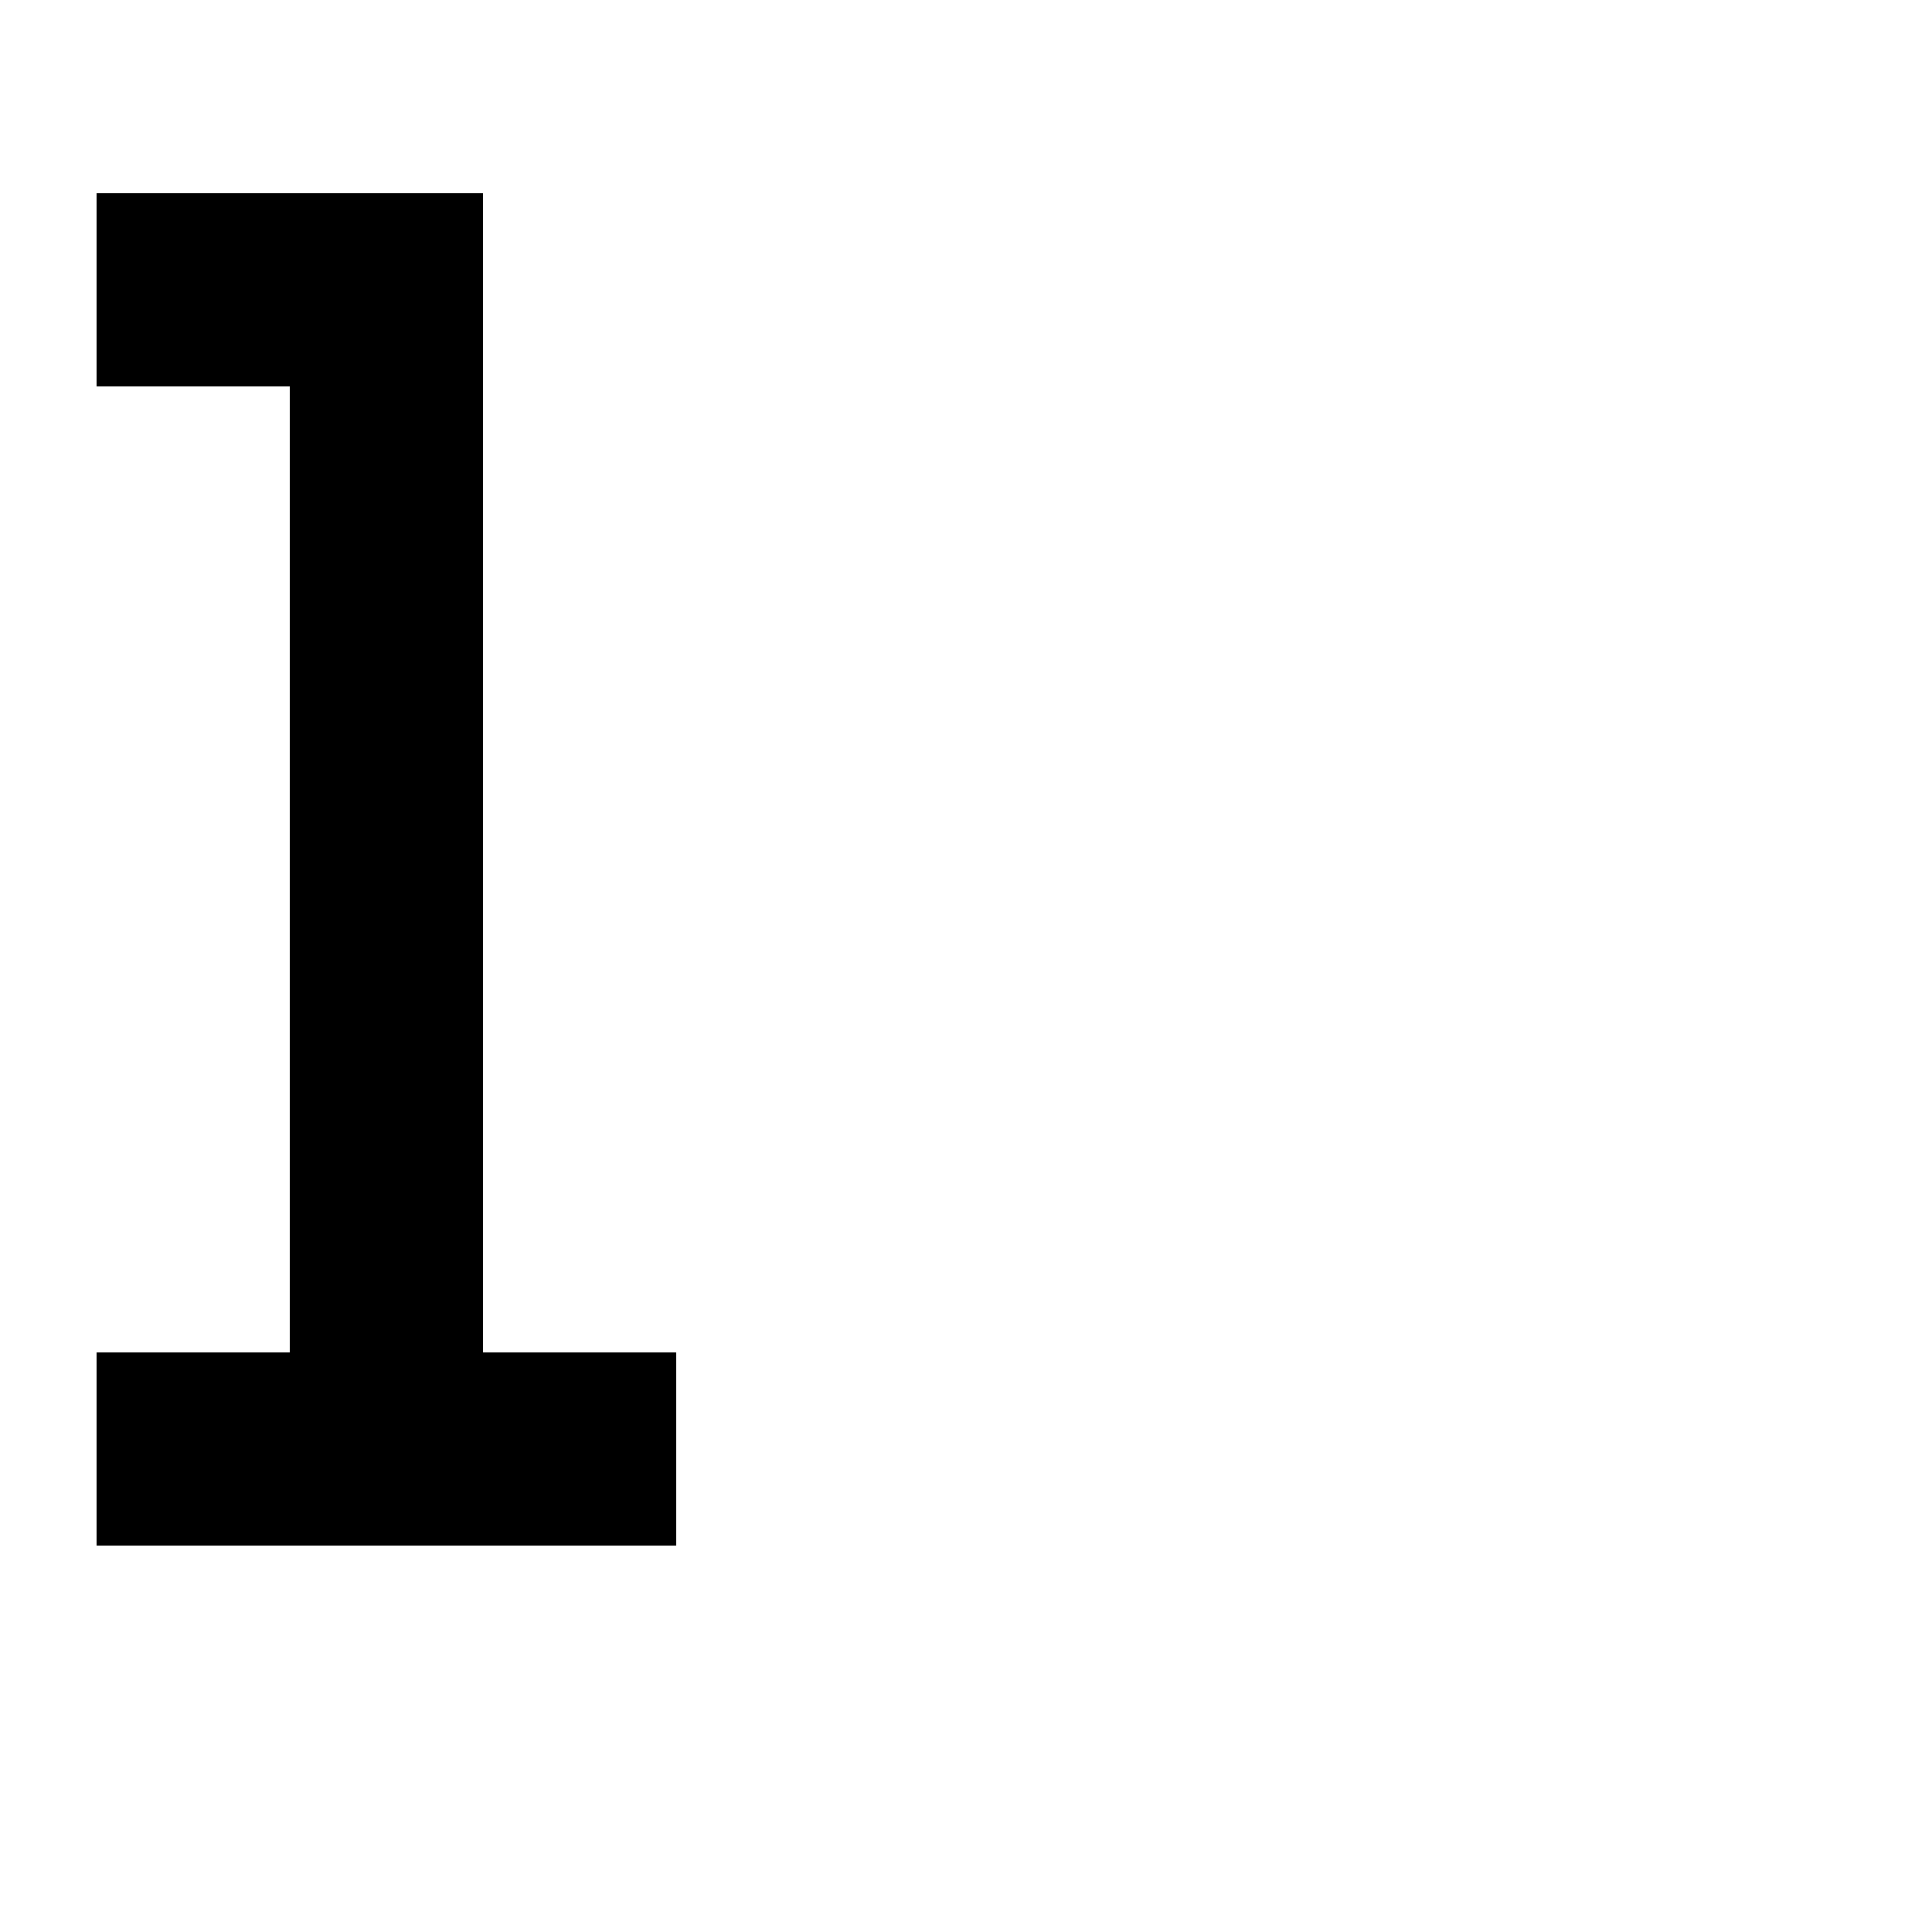
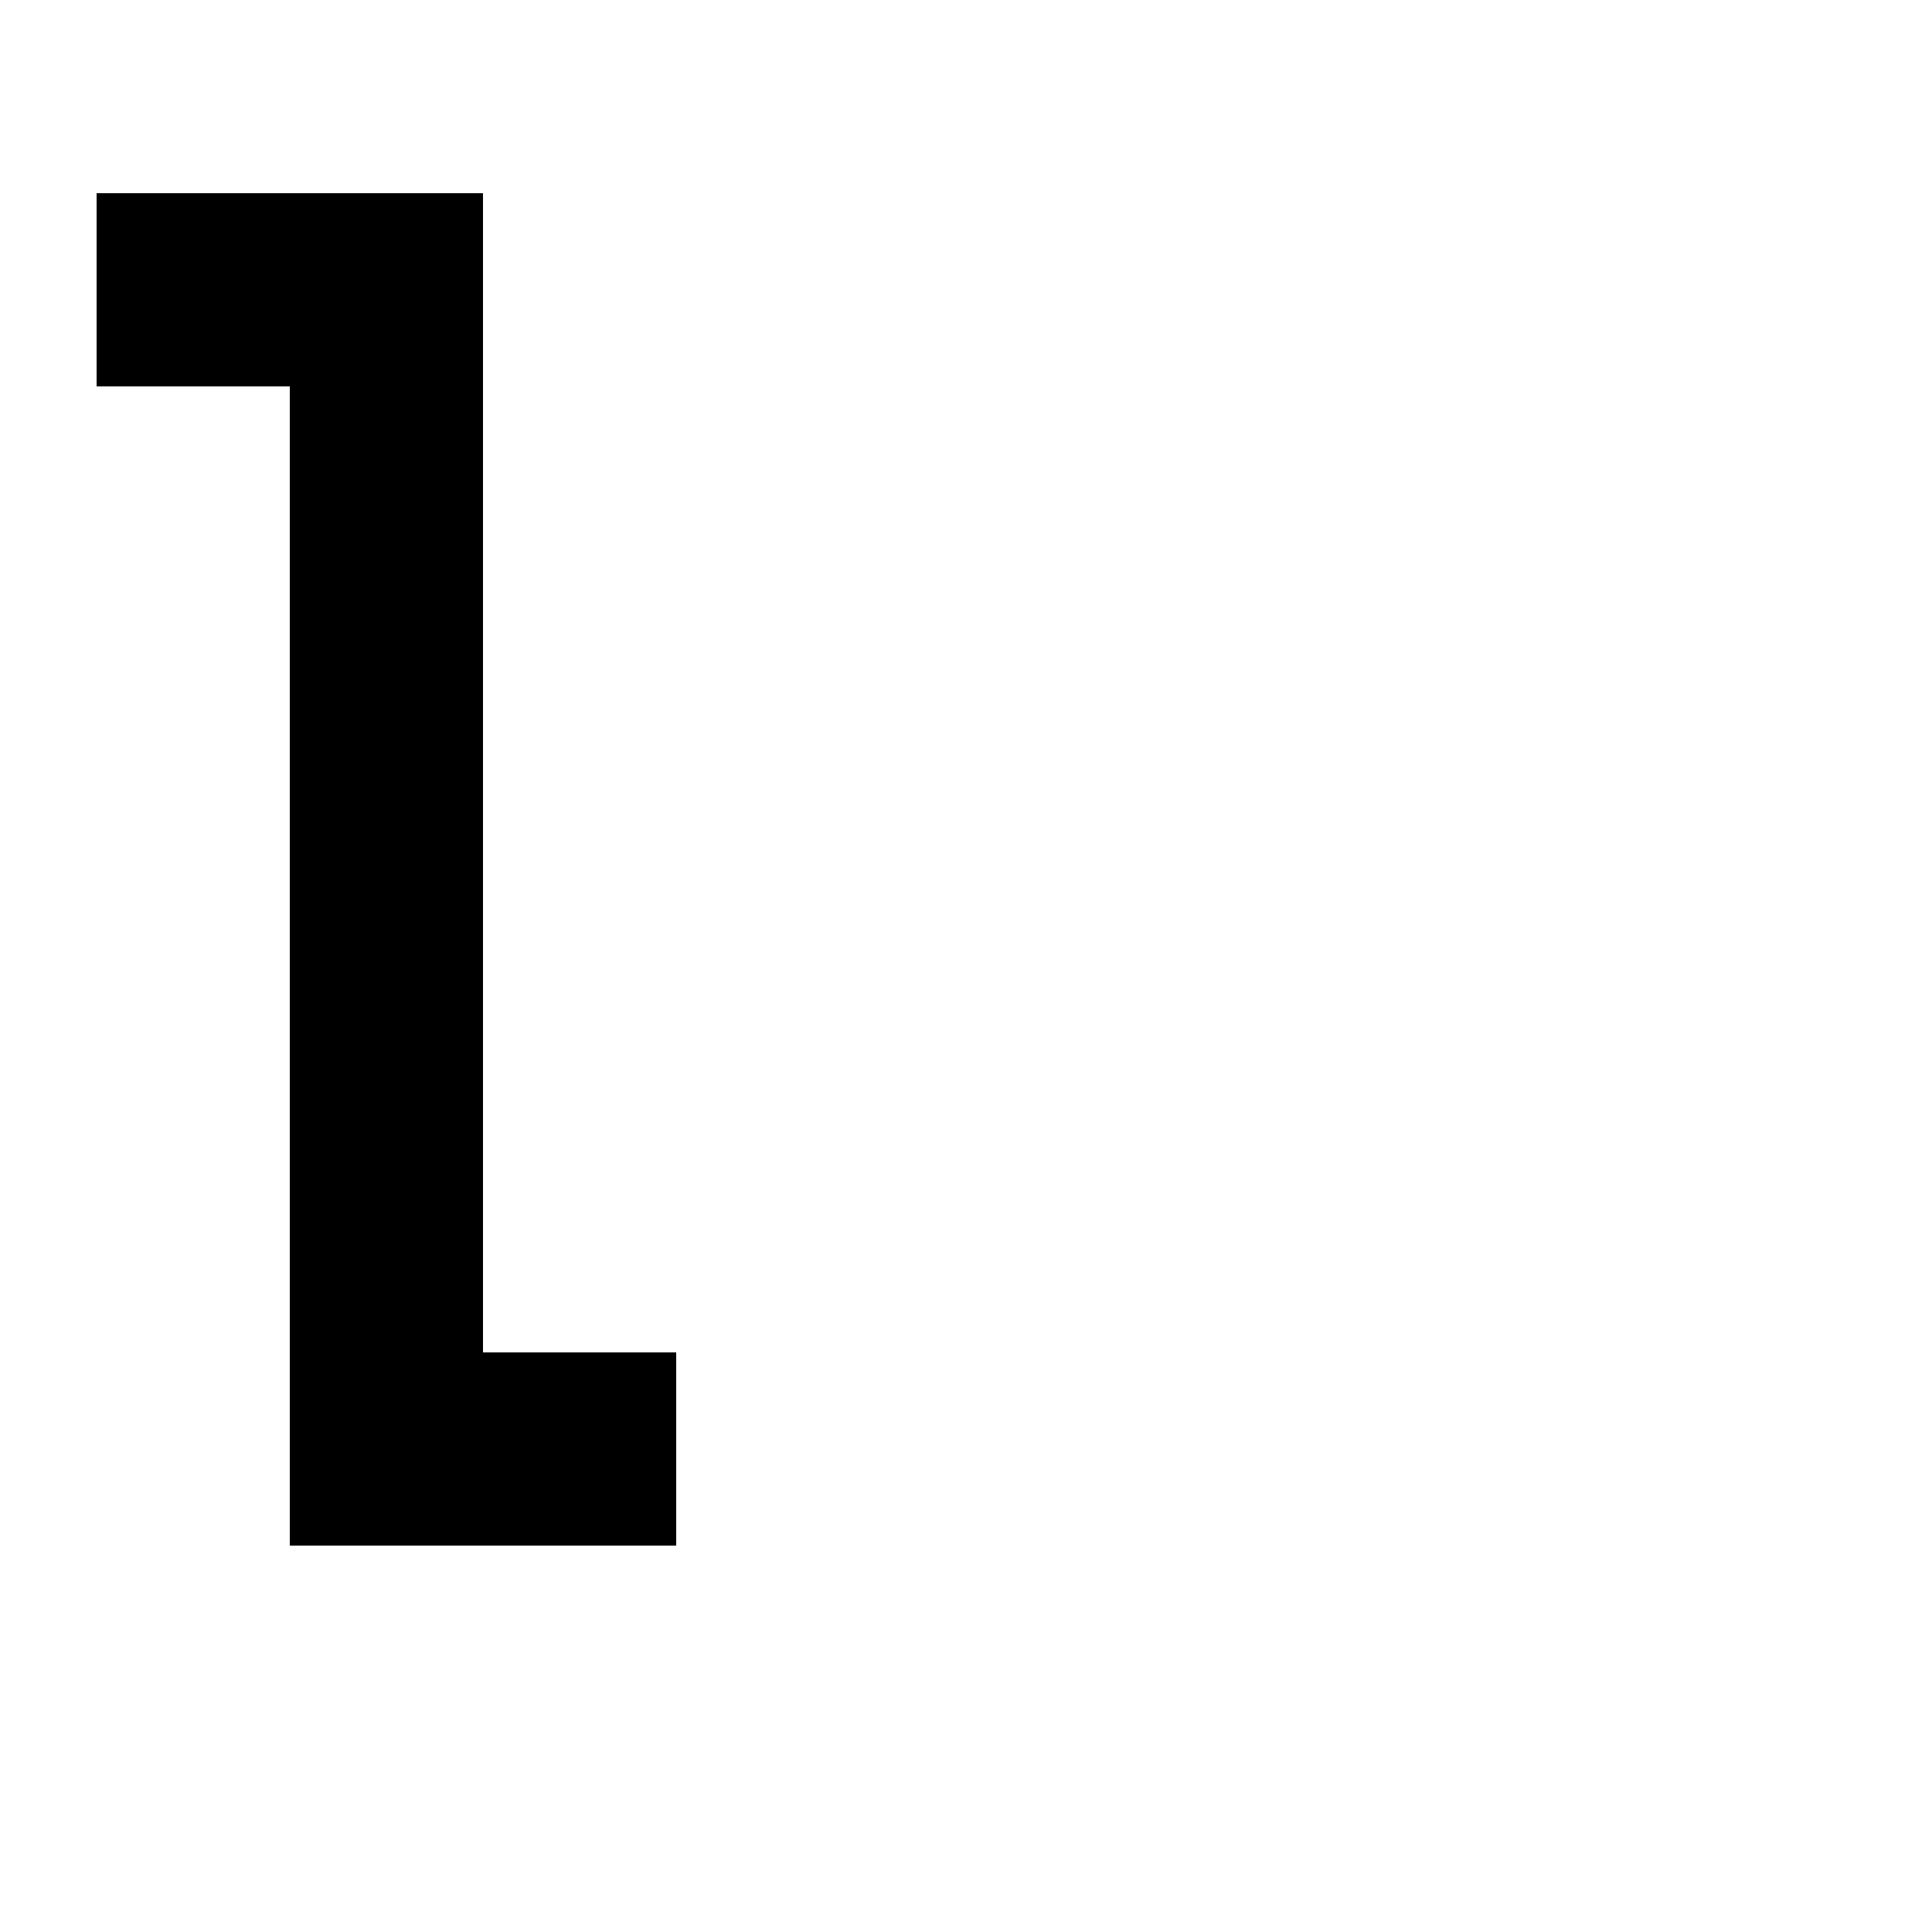
<svg xmlns="http://www.w3.org/2000/svg" viewBox="0 0 1000 1000" data-fontmaker-normalized="1">
  <g id="glyph" fill="#000000">
-     <path d="M50.0 100.0H150.0H250.0V200.0V300.0V400.0V500.0V600.0V700.0H350.0V800.0H250.0H150.0H50.0V700.0H150.0V600.0V500.0V400.0V300.0V200.0H50.0V100.0Z" />
+     <path d="M50.0 100.0H150.0H250.0V200.0V300.0V400.0V500.0V600.0V700.0H350.0V800.0H250.0H150.0V700.0V600.0V500.0V400.0V300.0V200.0H50.0V100.0Z" />
  </g>
</svg>
